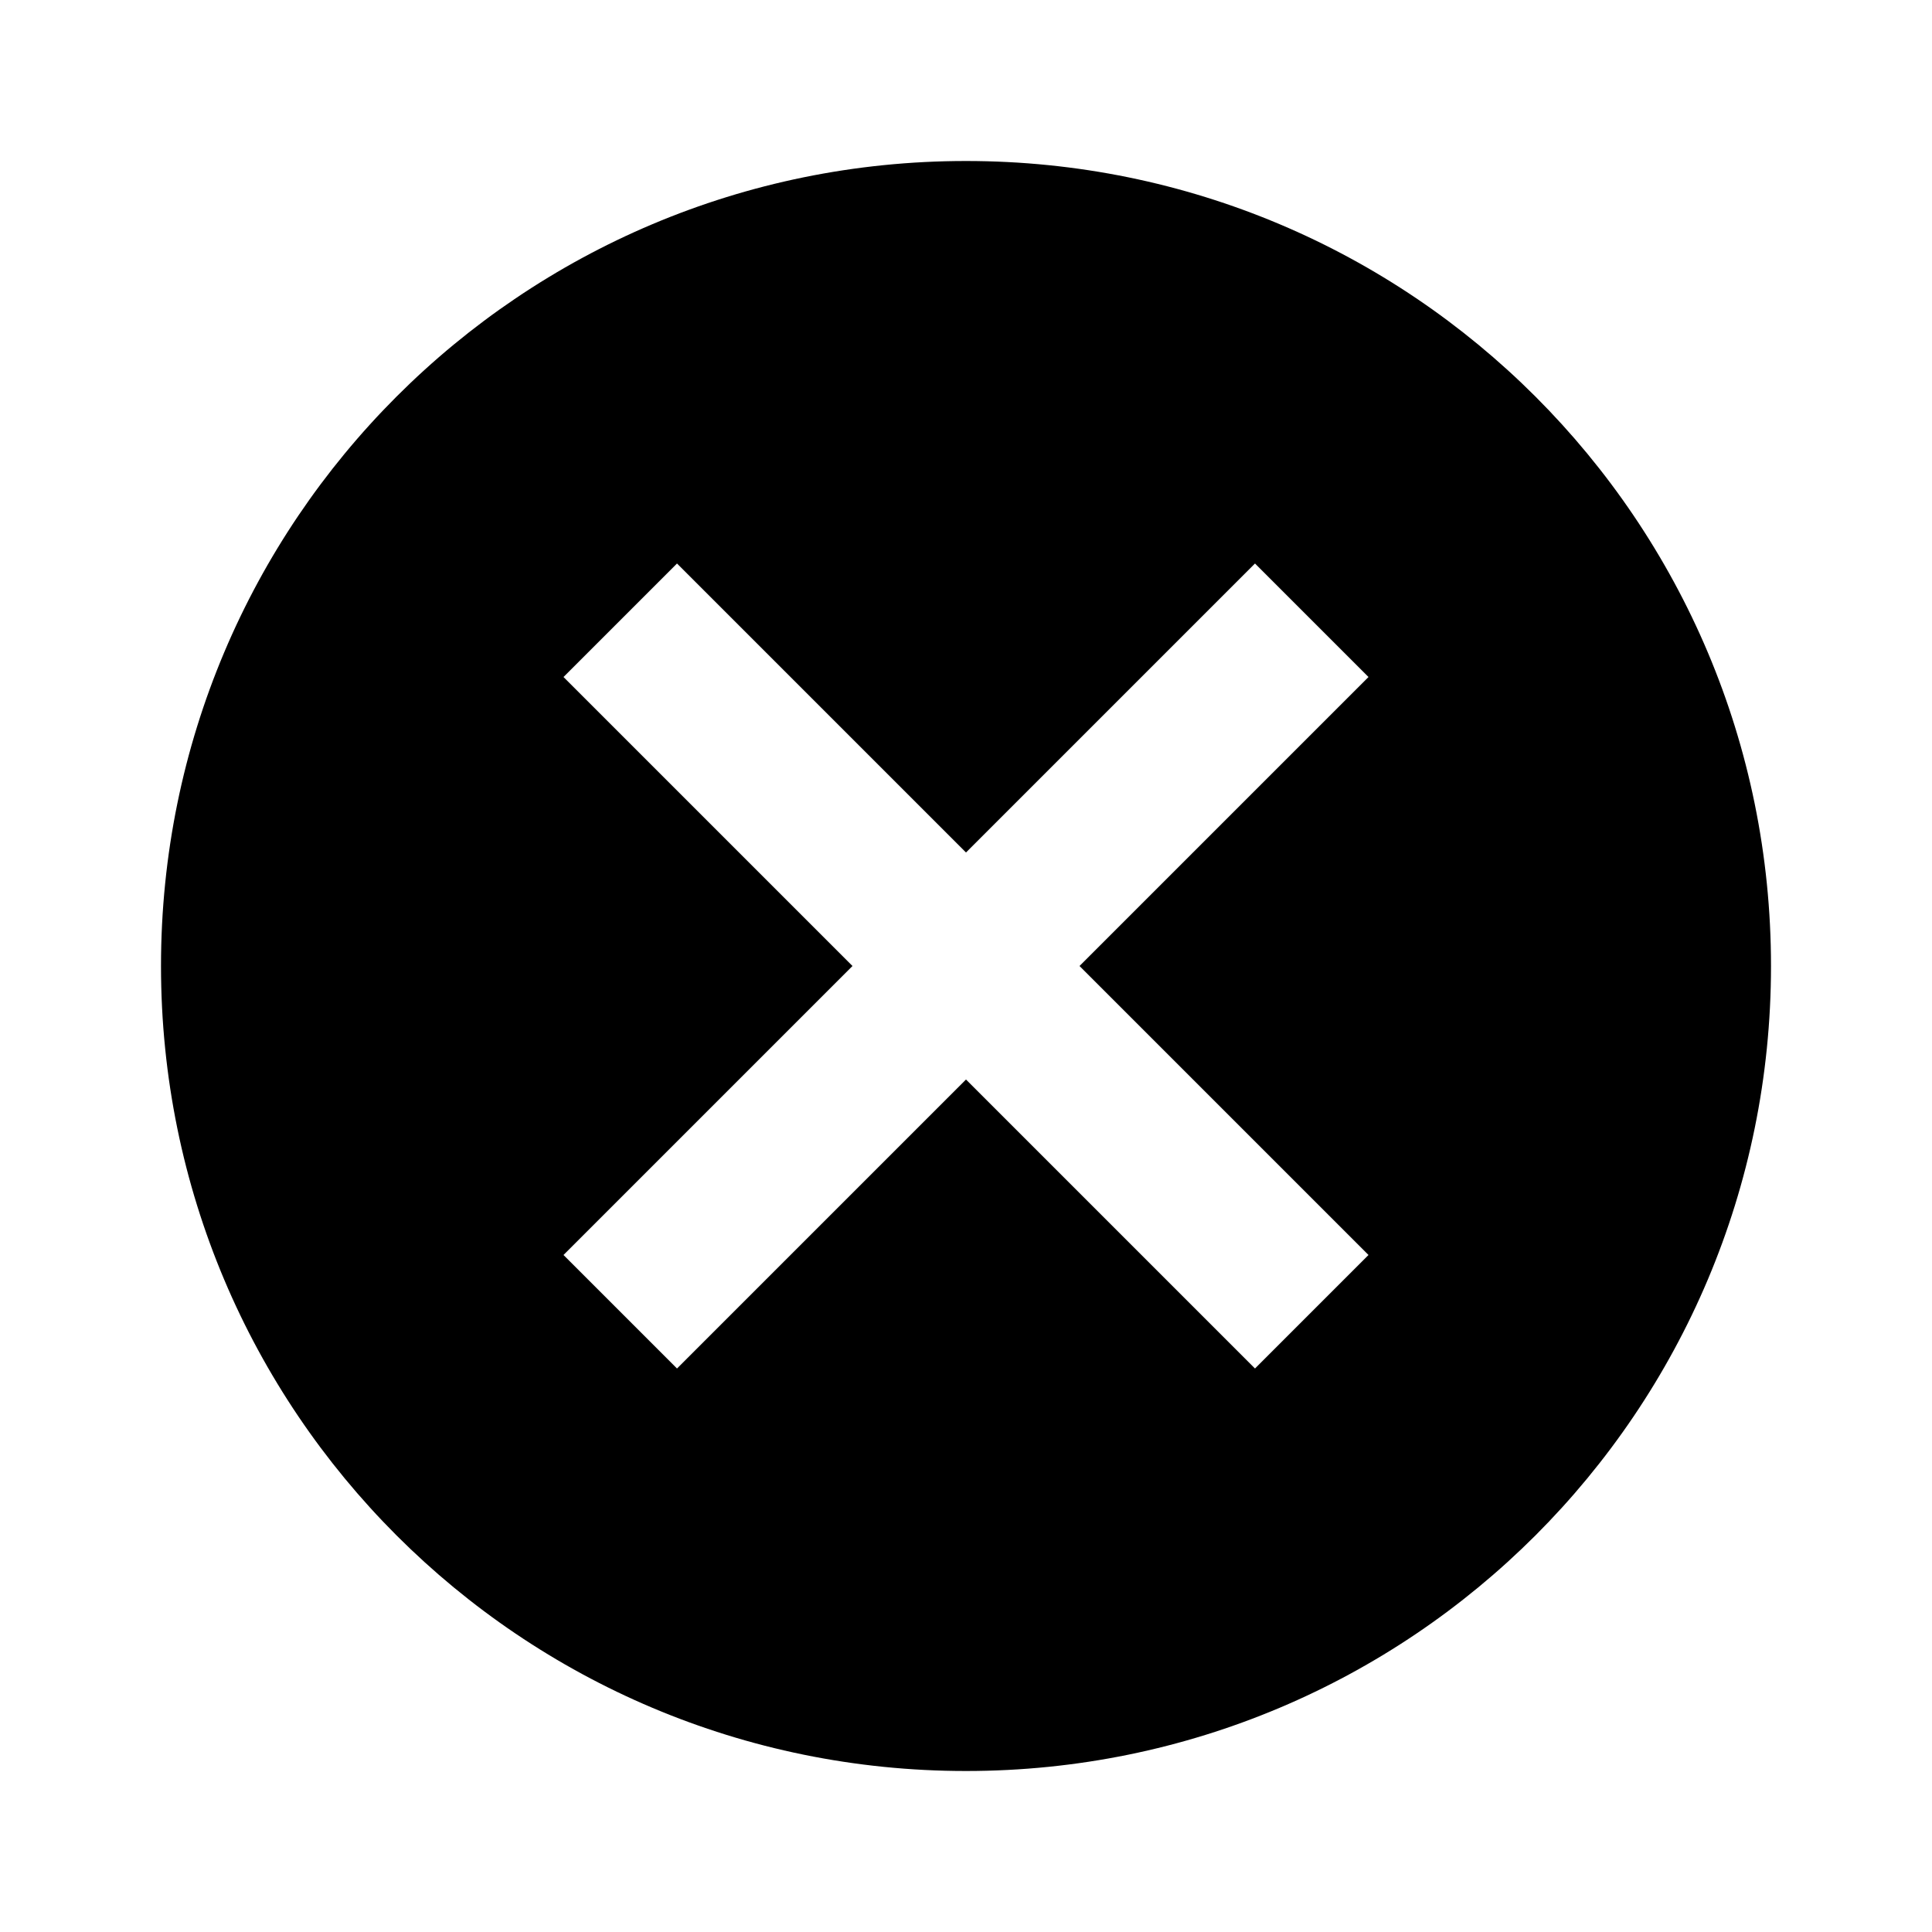
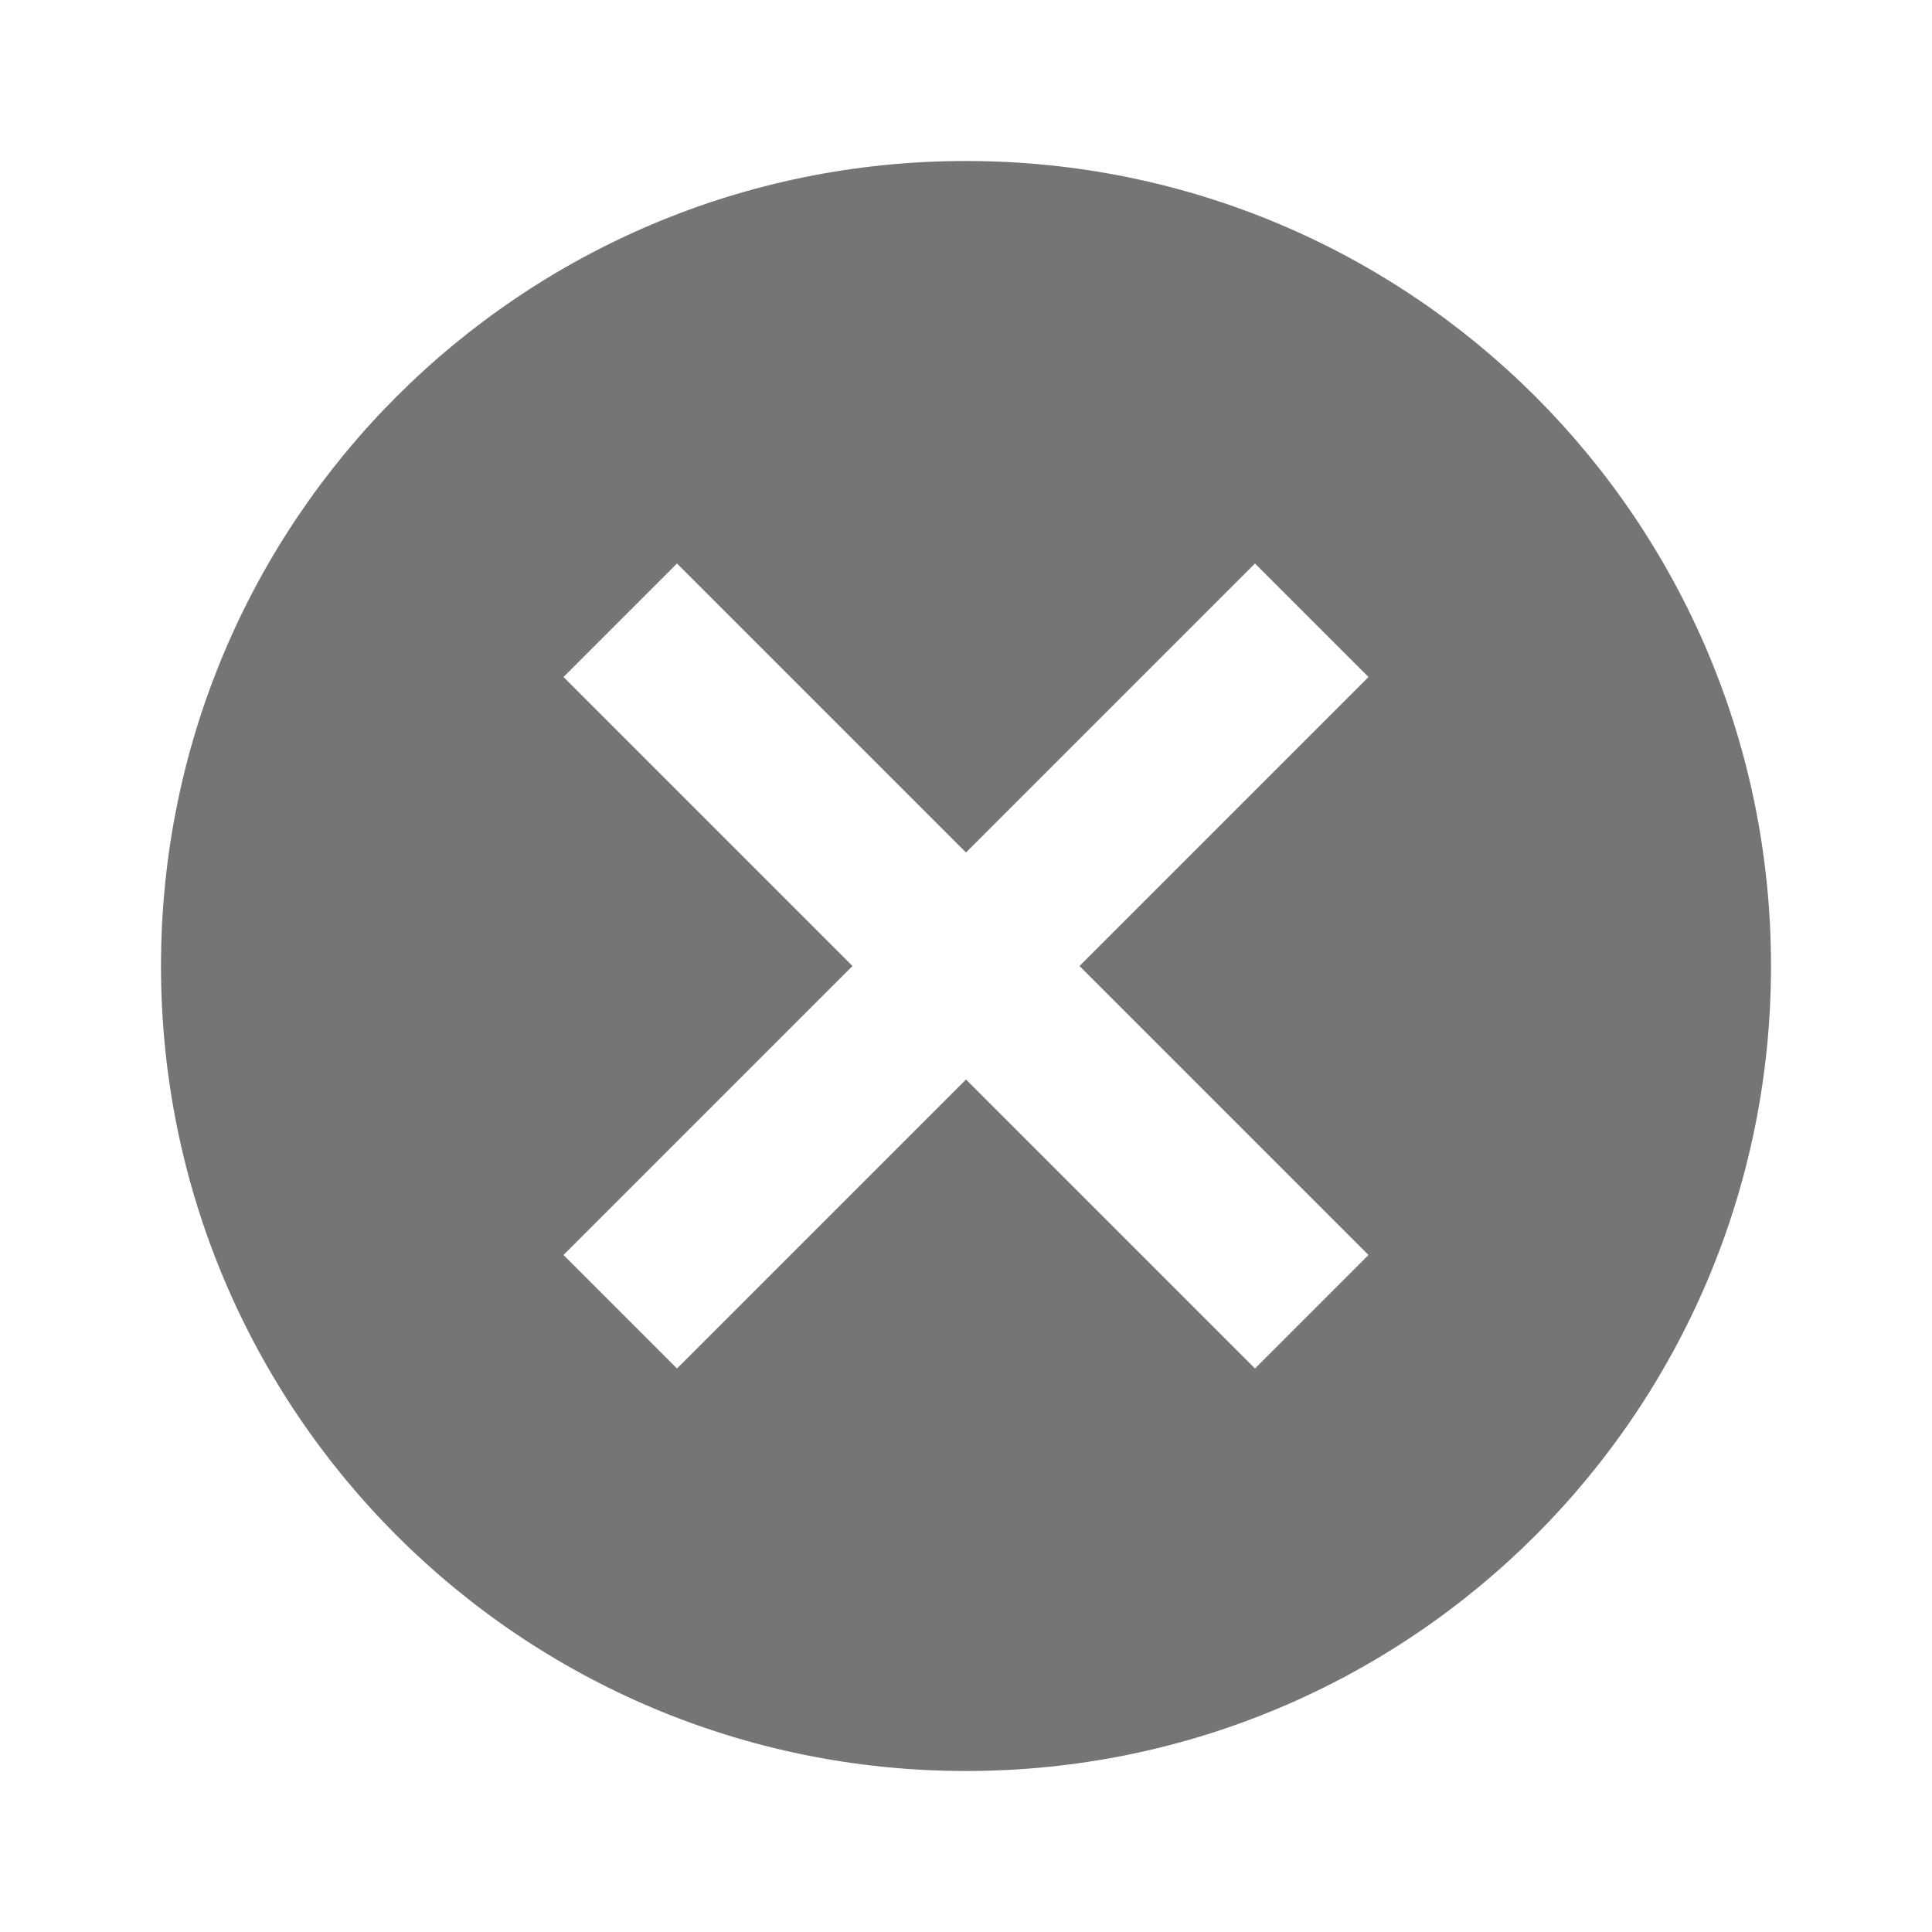
- <svg xmlns="http://www.w3.org/2000/svg" fill="#000000" height="24" viewBox="0 0 24 24" width="24">
+ <svg xmlns="http://www.w3.org/2000/svg" fill="#757575" height="24" viewBox="0 0 24 24" width="24">
  <path d="M12 2C6.47 2 2 6.47 2 12s4.47 10 10 10 10-4.47 10-10S17.53 2 12 2zm5 13.59L15.59 17 12 13.41 8.41 17 7 15.59 10.59 12 7 8.41 8.41 7 12 10.59 15.59 7 17 8.41 13.41 12 17 15.59z" />
  <path d="M0 0h24v24H0z" fill="none" />
</svg>
